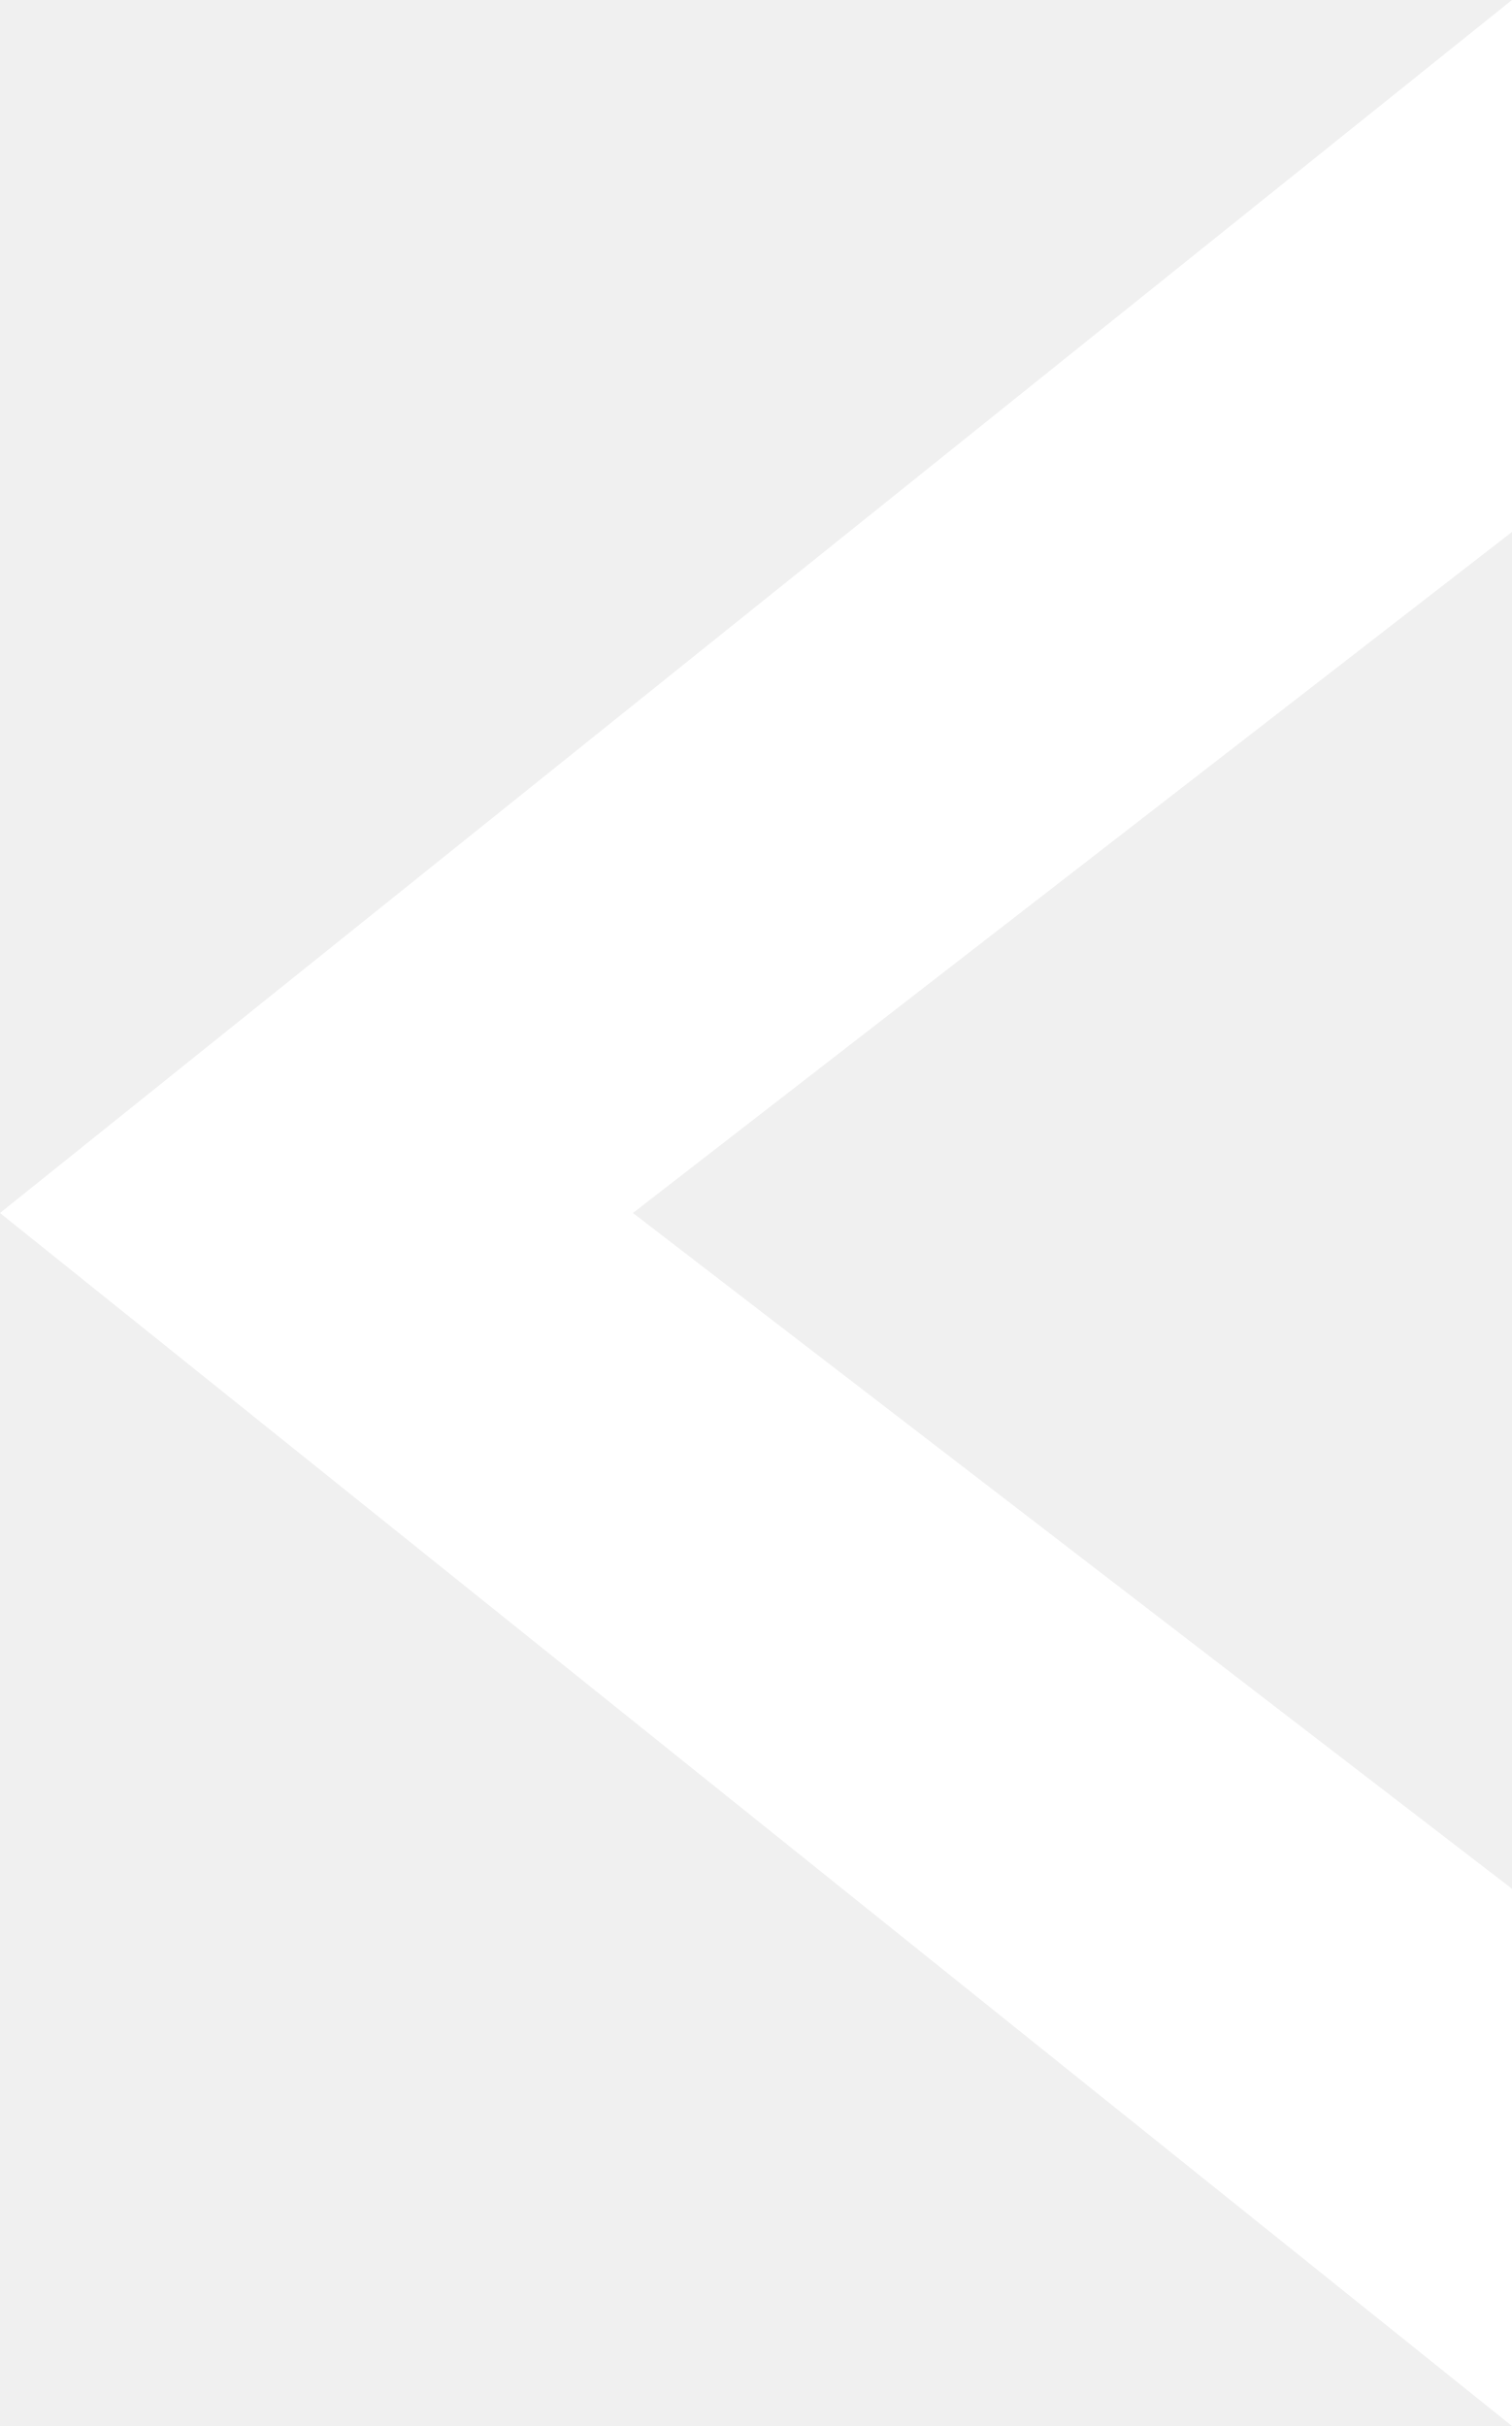
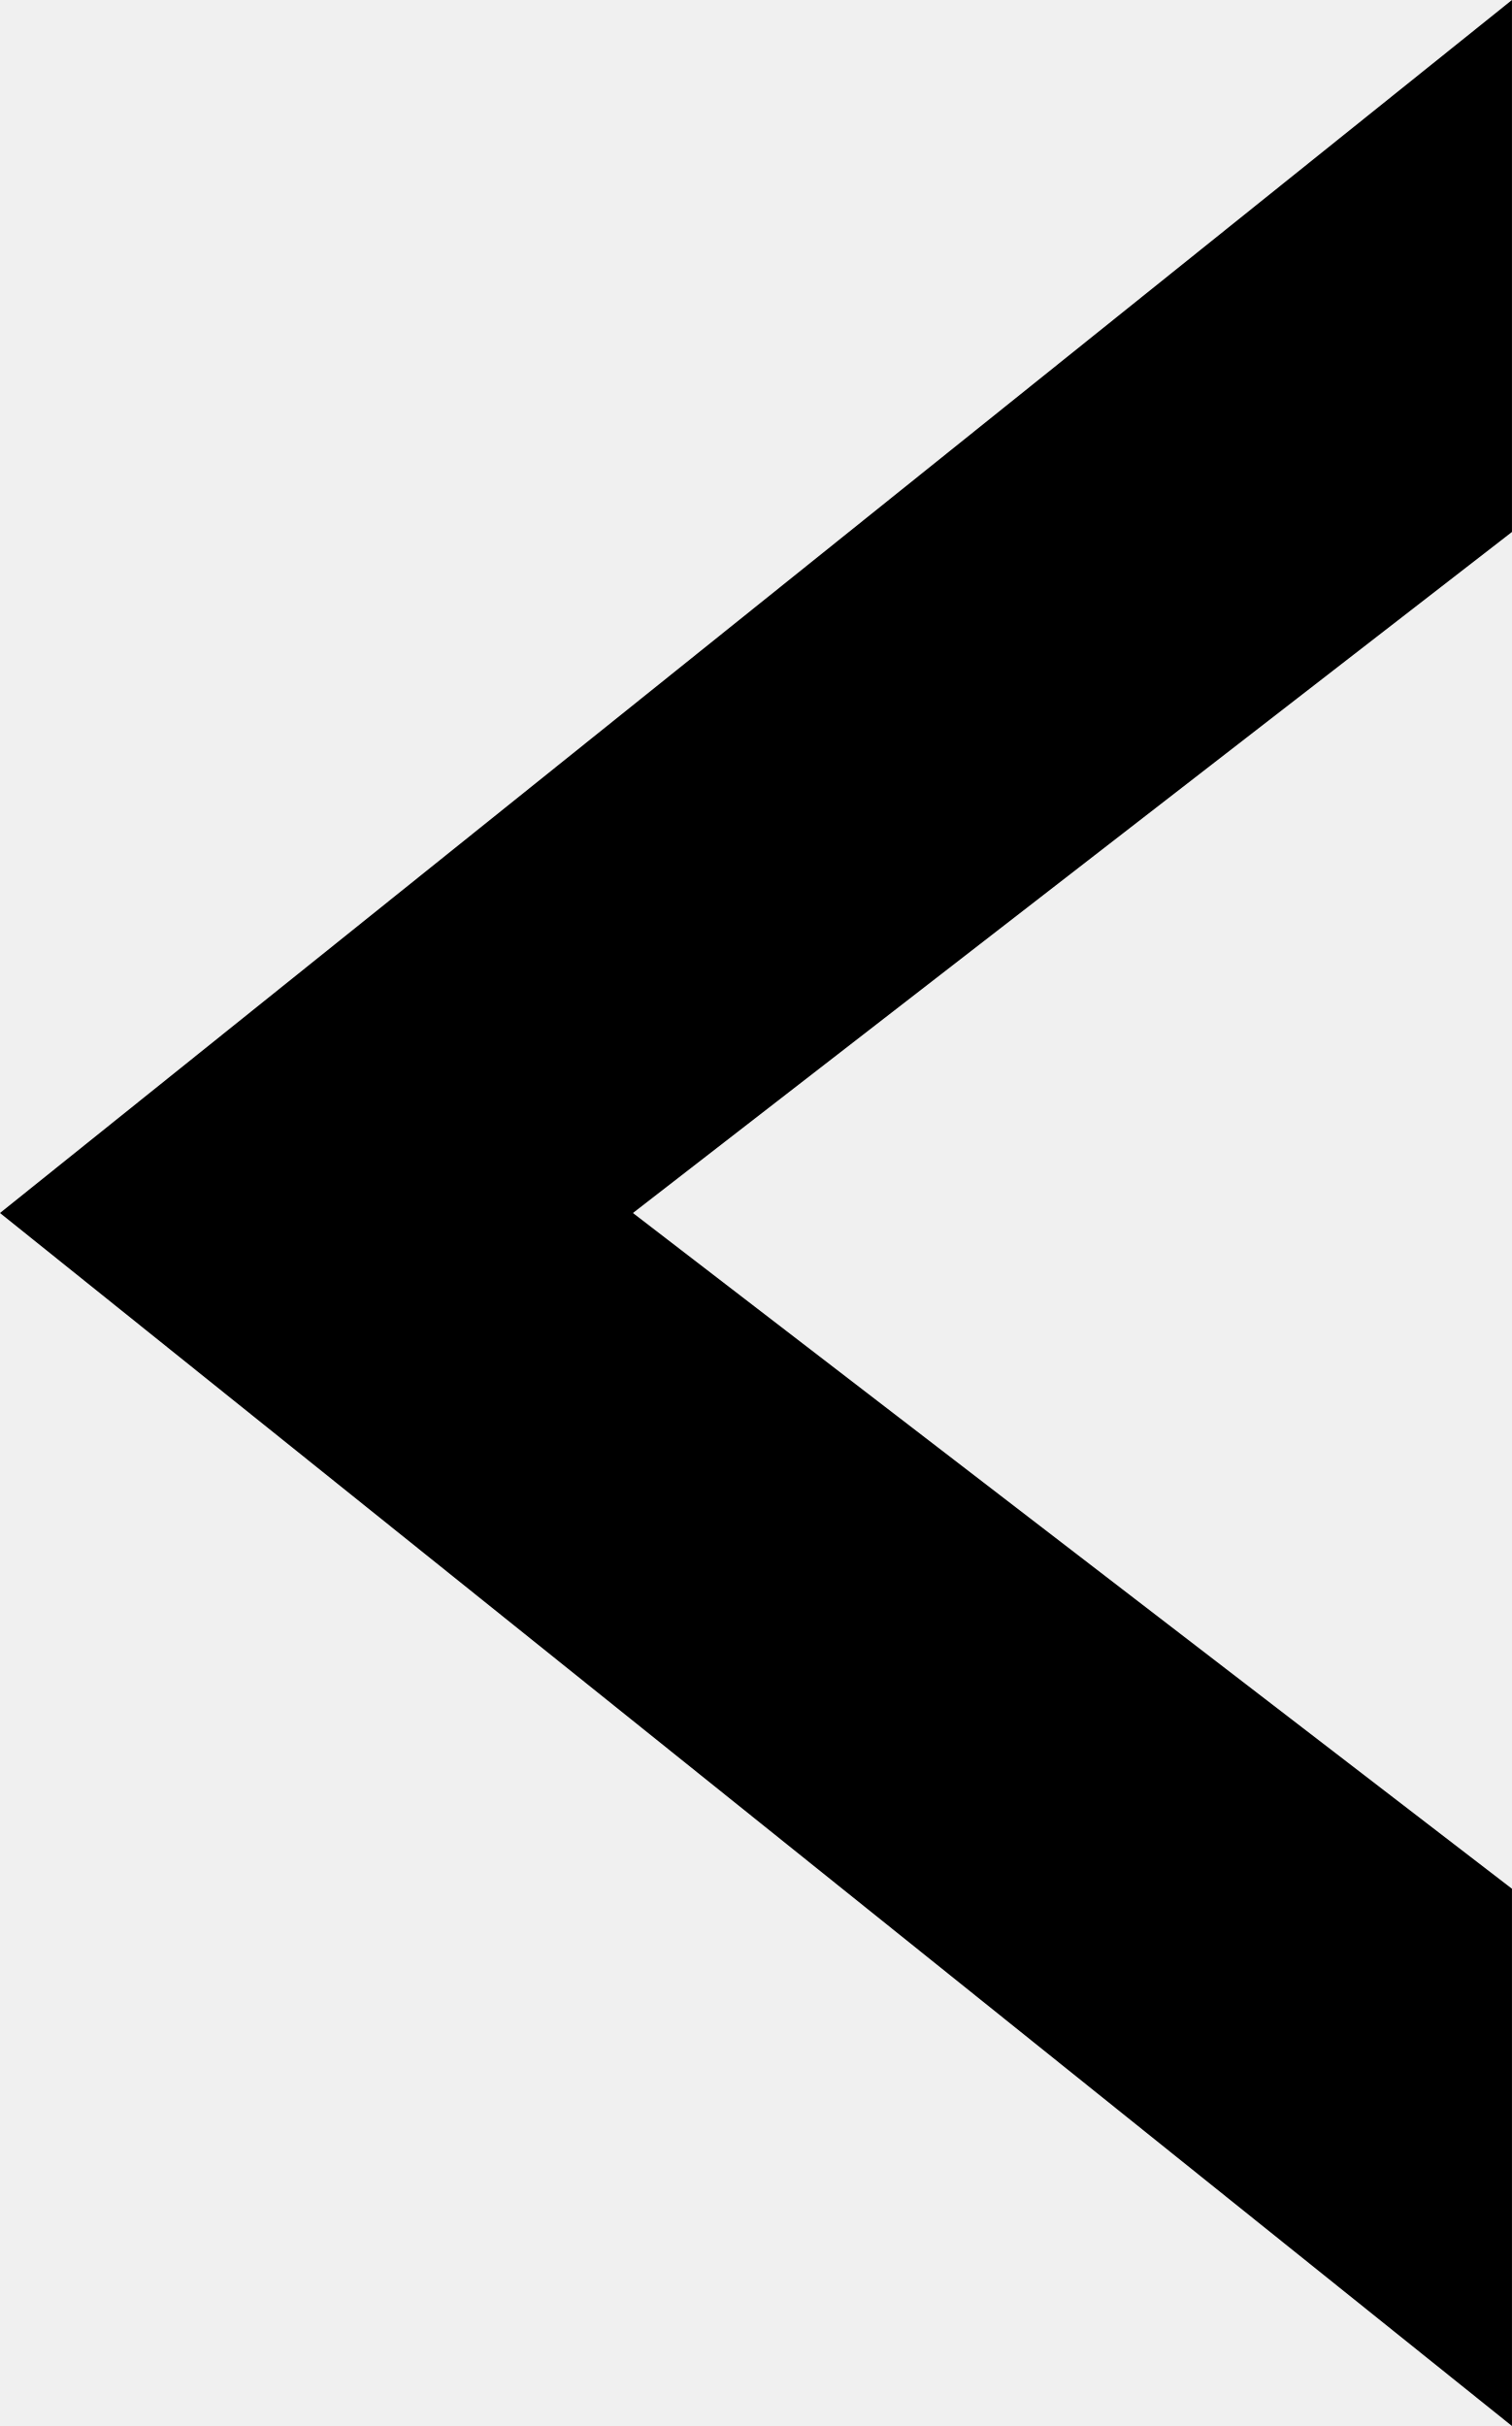
<svg xmlns="http://www.w3.org/2000/svg" id="16a11400-189e-4663-b884-7a83f62097b6" data-name="Layer 1" viewBox="0 0 43 69">
  <g id="cb29e0e2-6e30-4ea2-aefd-ea26a1733052" data-name="Mockup-V2.0">
    <g id="5137b01f-b316-4cd6-9df4-8d419b1cd250" data-name="V3">
-       <polygon id="564b4833-99cb-4269-8103-a07a75da29a4" data-name="Fill-1" points="43 0 43 15.13 18 34.5 43 53.72 43 69 0 34.5 43 0" style="fill:#fff" />
+       <polygon id="564b4833-99cb-4269-8103-a07a75da29a4" data-name="Fill-1" points="43 0 43 15.13 18 34.5 43 53.72 43 69 0 34.5 43 0" />
    </g>
  </g>
</svg>
